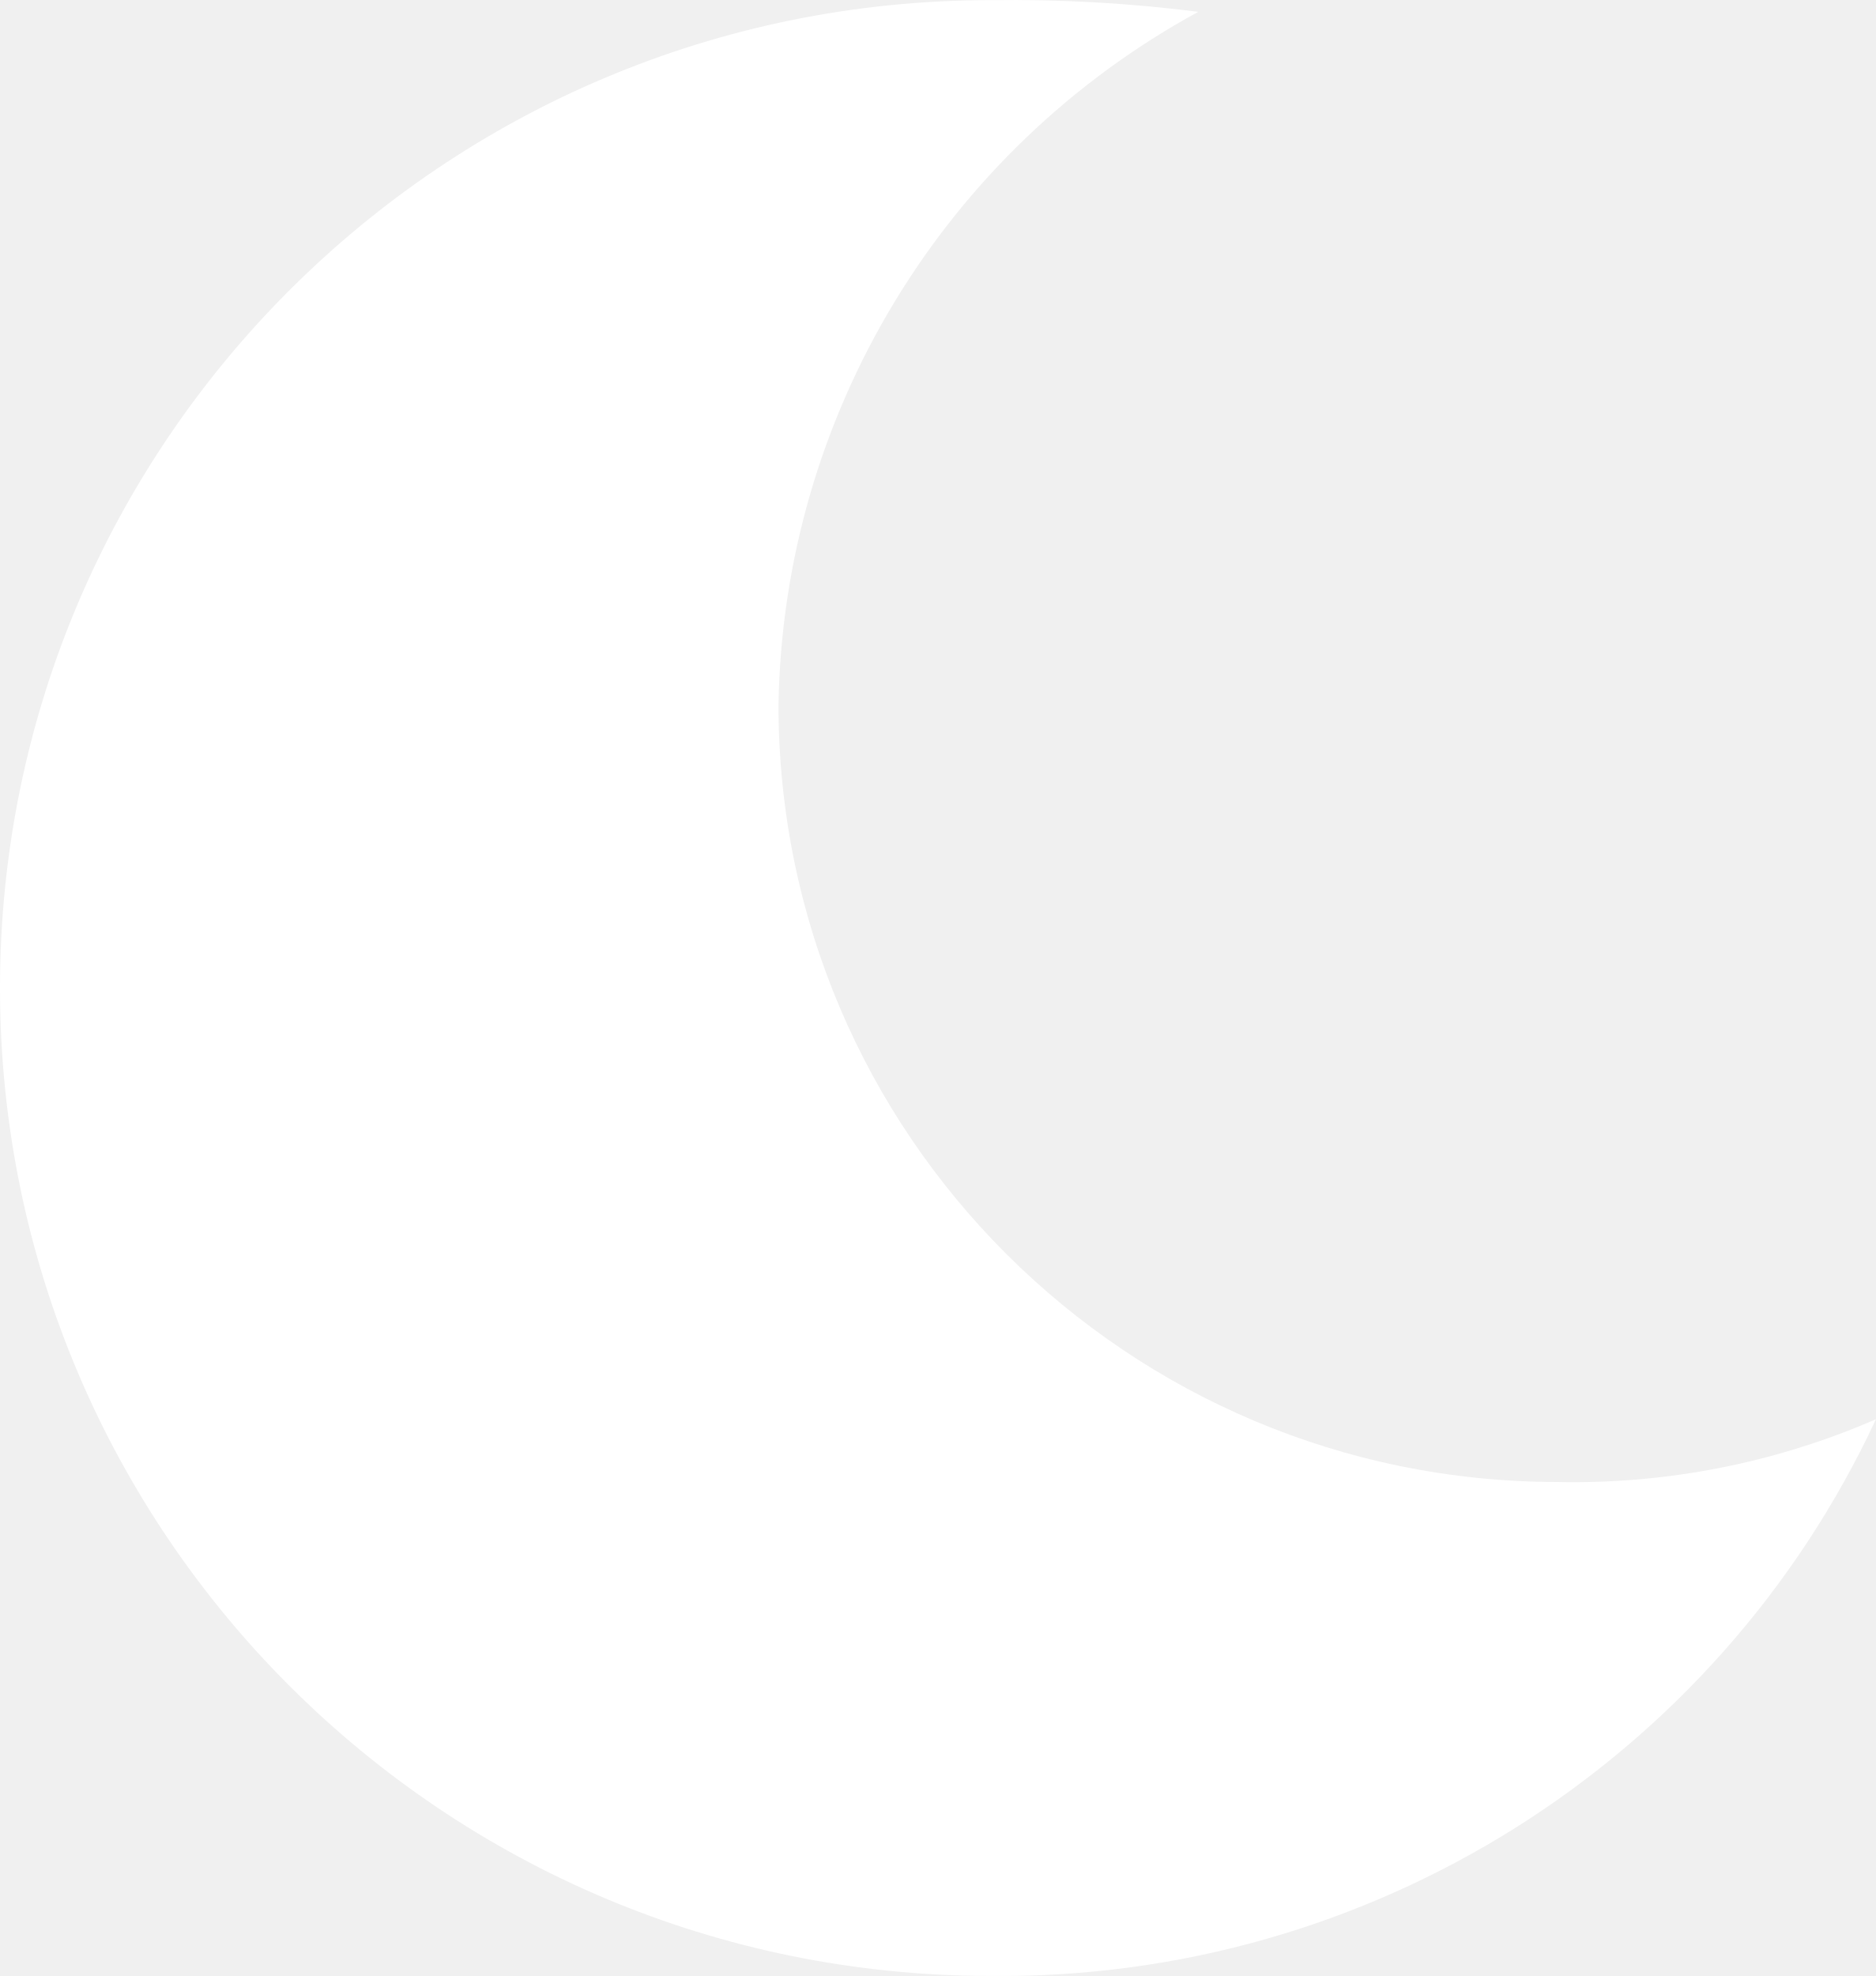
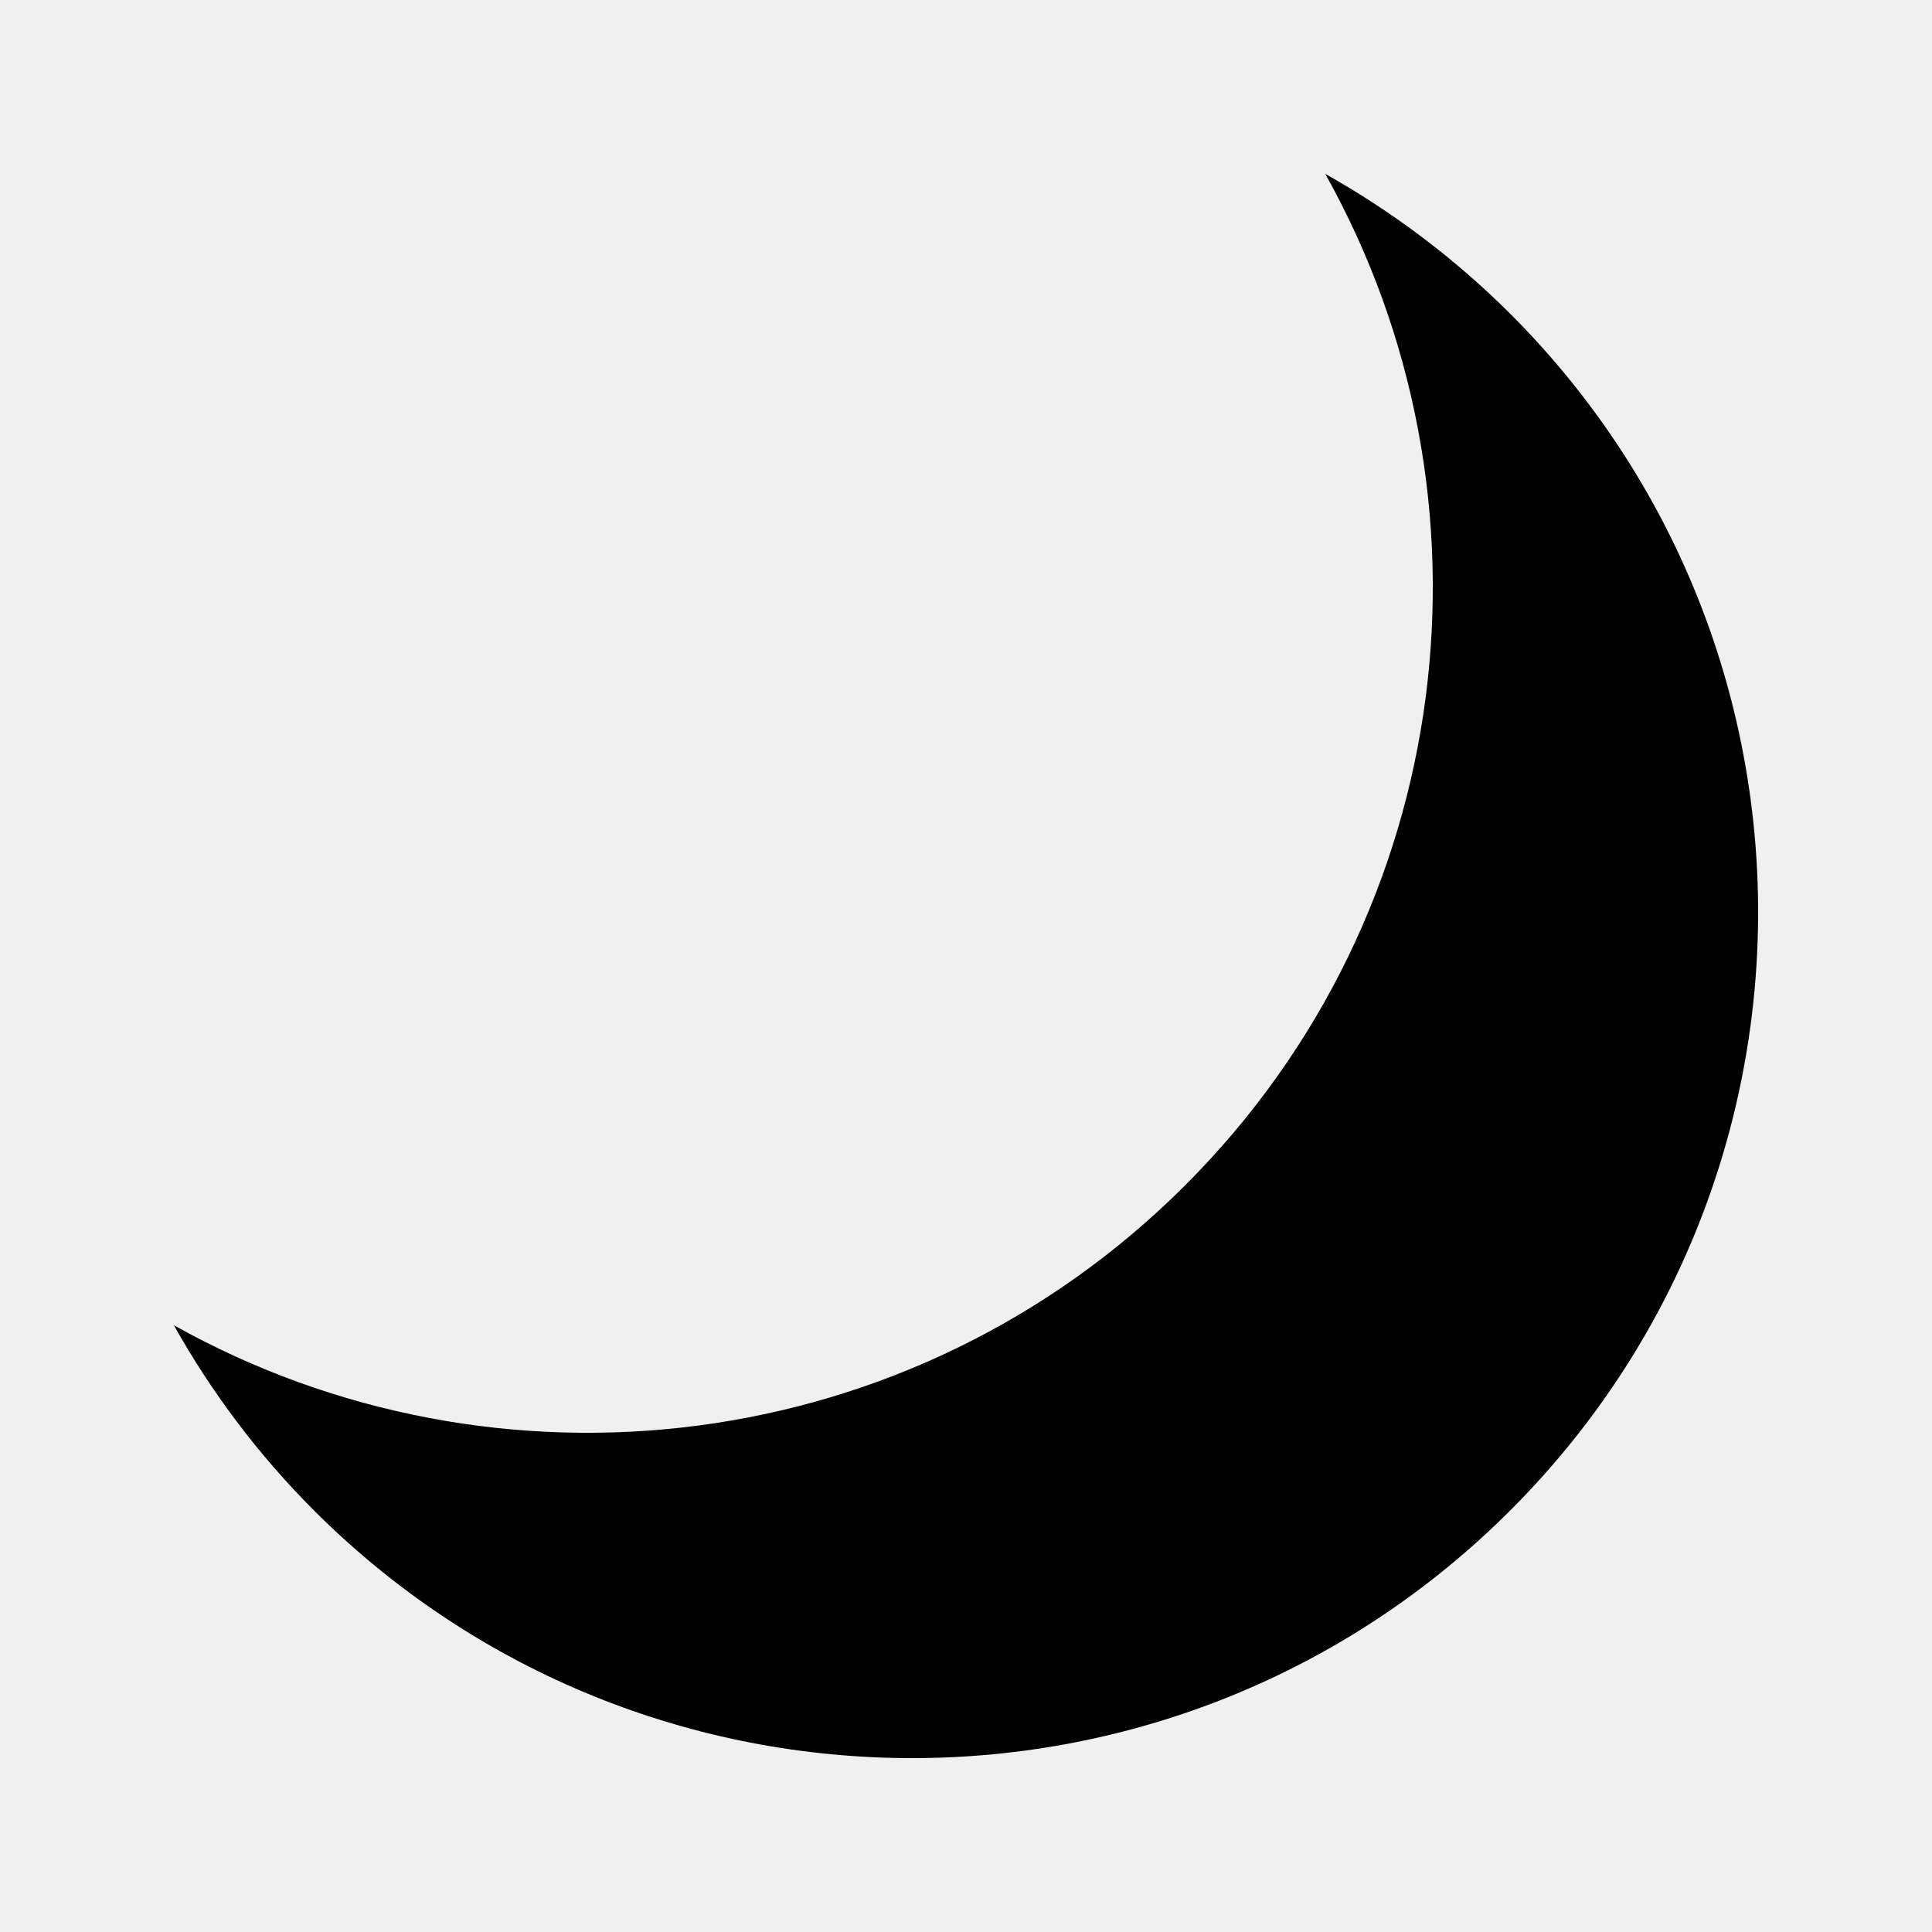
- <svg xmlns="http://www.w3.org/2000/svg" width="113" height="119" viewBox="0 0 113 119" fill="none">
-   <path d="M59.682 118.997C82.519 119.236 103.38 106.118 113 85.47C106.946 88.103 100.389 89.393 93.785 89.25C67.9 89.221 46.922 68.309 46.893 42.504C47.152 25.05 56.813 9.084 72.18 0.712C68.036 0.186 63.859 -0.049 59.682 0.009C26.72 0.009 0 26.645 0 59.503C0 92.361 26.72 118.997 59.682 118.997V118.997Z" fill="white" />
+ <svg xmlns="http://www.w3.org/2000/svg" version="1.1" width="20" height="20" viewBox="0 0 20 20">
+   <path d="M13.719 1.8c0.686 0.385 1.332 0.867 1.916 1.449 3.42 3.422 3.42 8.966 0 12.386s-8.965 3.42-12.386 0c-0.583-0.584-1.065-1.231-1.449-1.916 3.335 1.867 7.633 1.387 10.469-1.449s3.318-7.134 1.45-10.47z" />
</svg>
